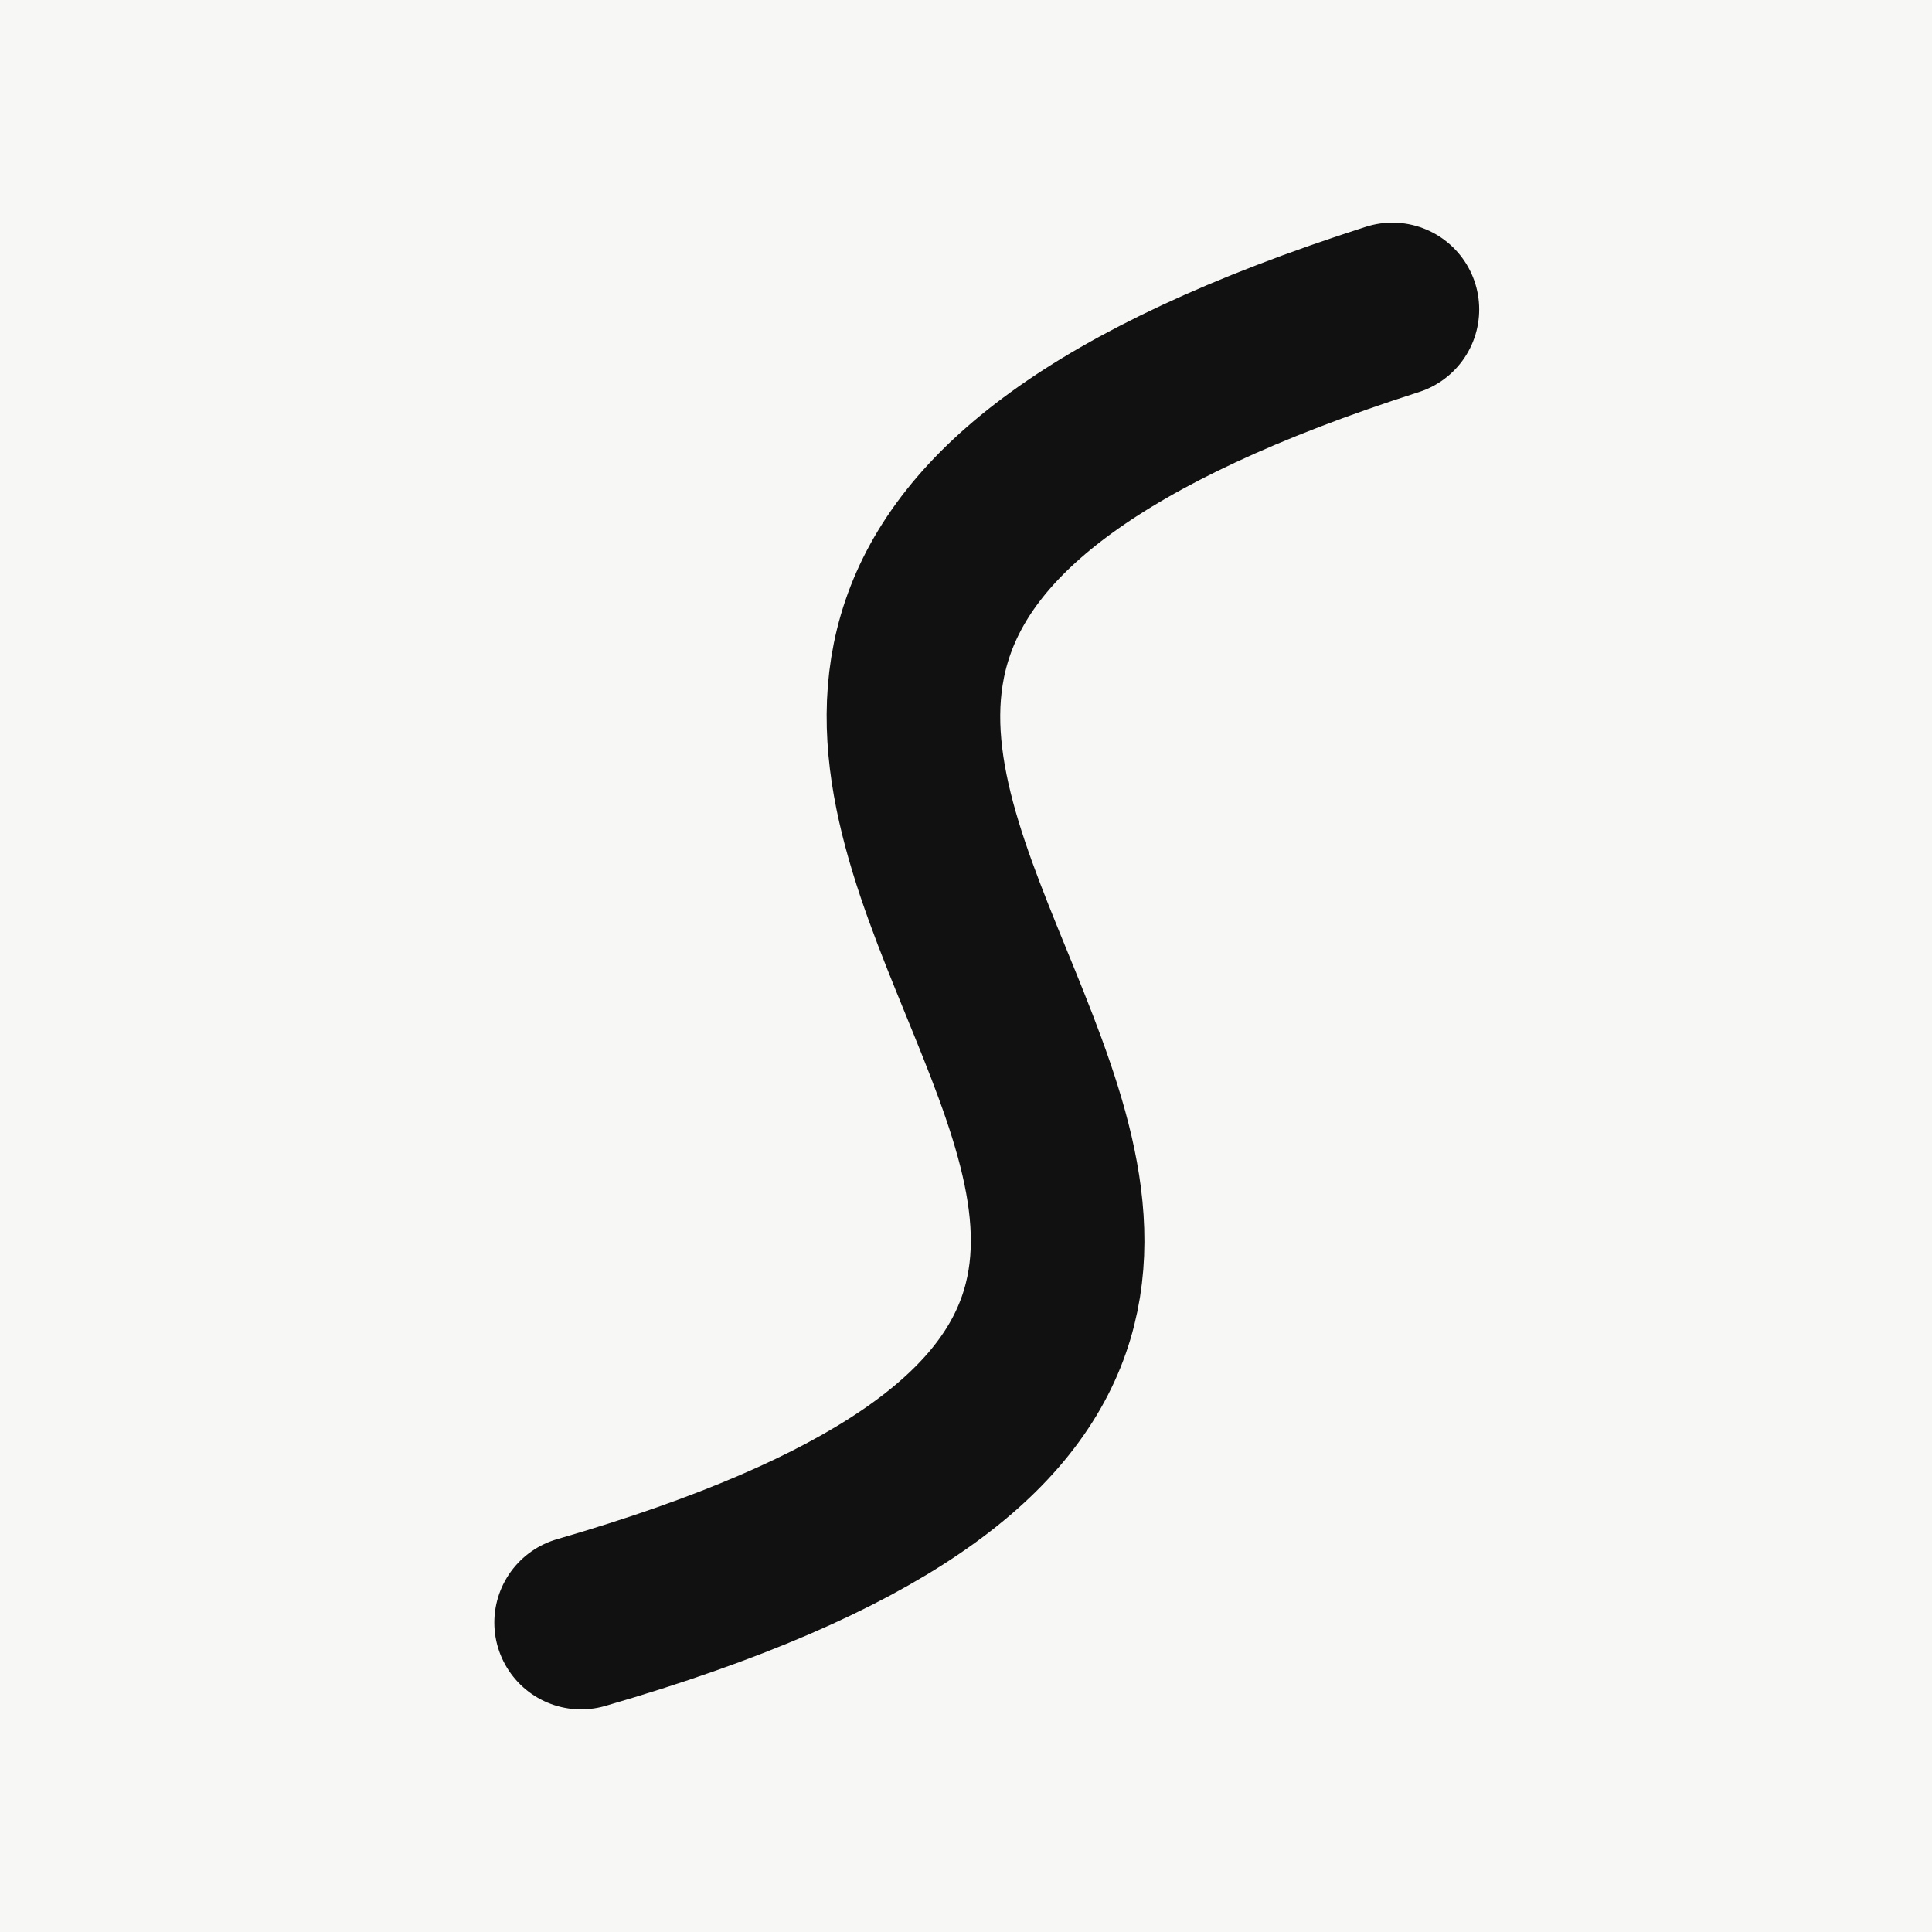
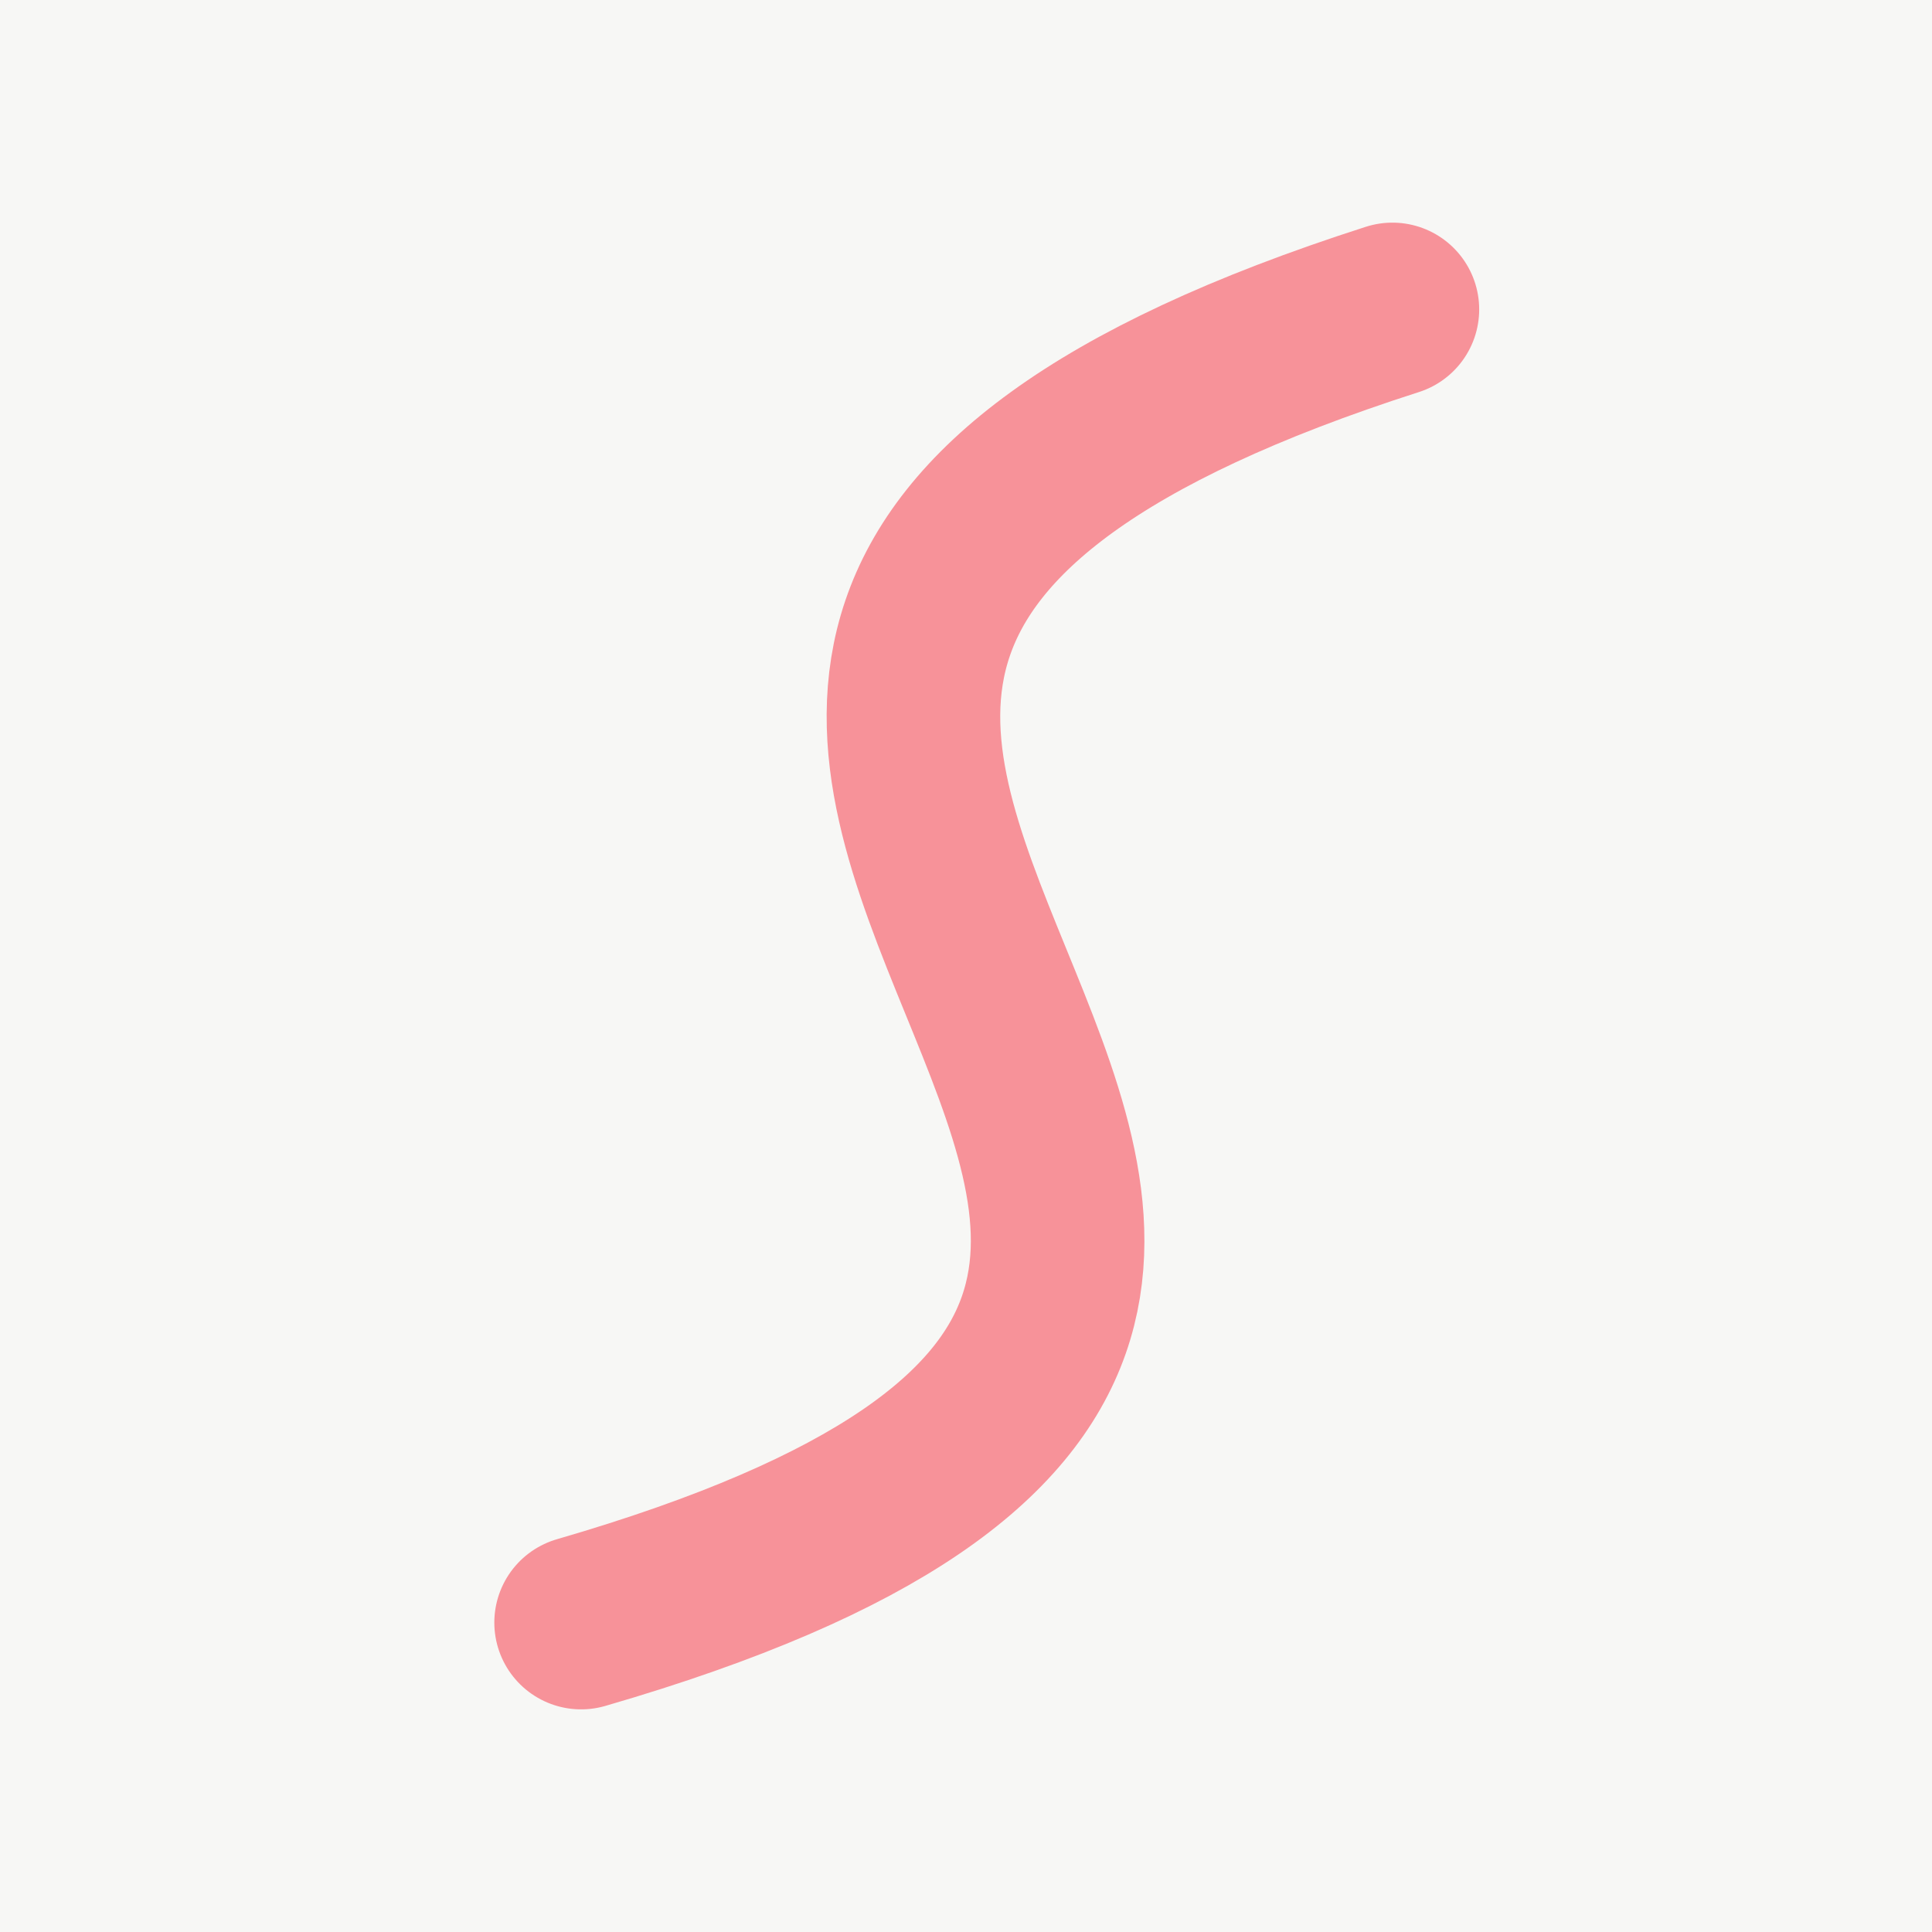
<svg xmlns="http://www.w3.org/2000/svg" viewBox="0 0 512 512" width="512" height="512">
  <rect width="512" height="512" fill="#f7f7f5" />
-   <path d="M154 430 C471 338, 51 184, 369 82" fill="none" stroke="#111111" stroke-width="46" stroke-linecap="round" />
+   <path d="M154 430 C471 338, 51 184, 369 82" fill="none" stroke="#f79299" stroke-width="46" stroke-linecap="round" />
</svg>
